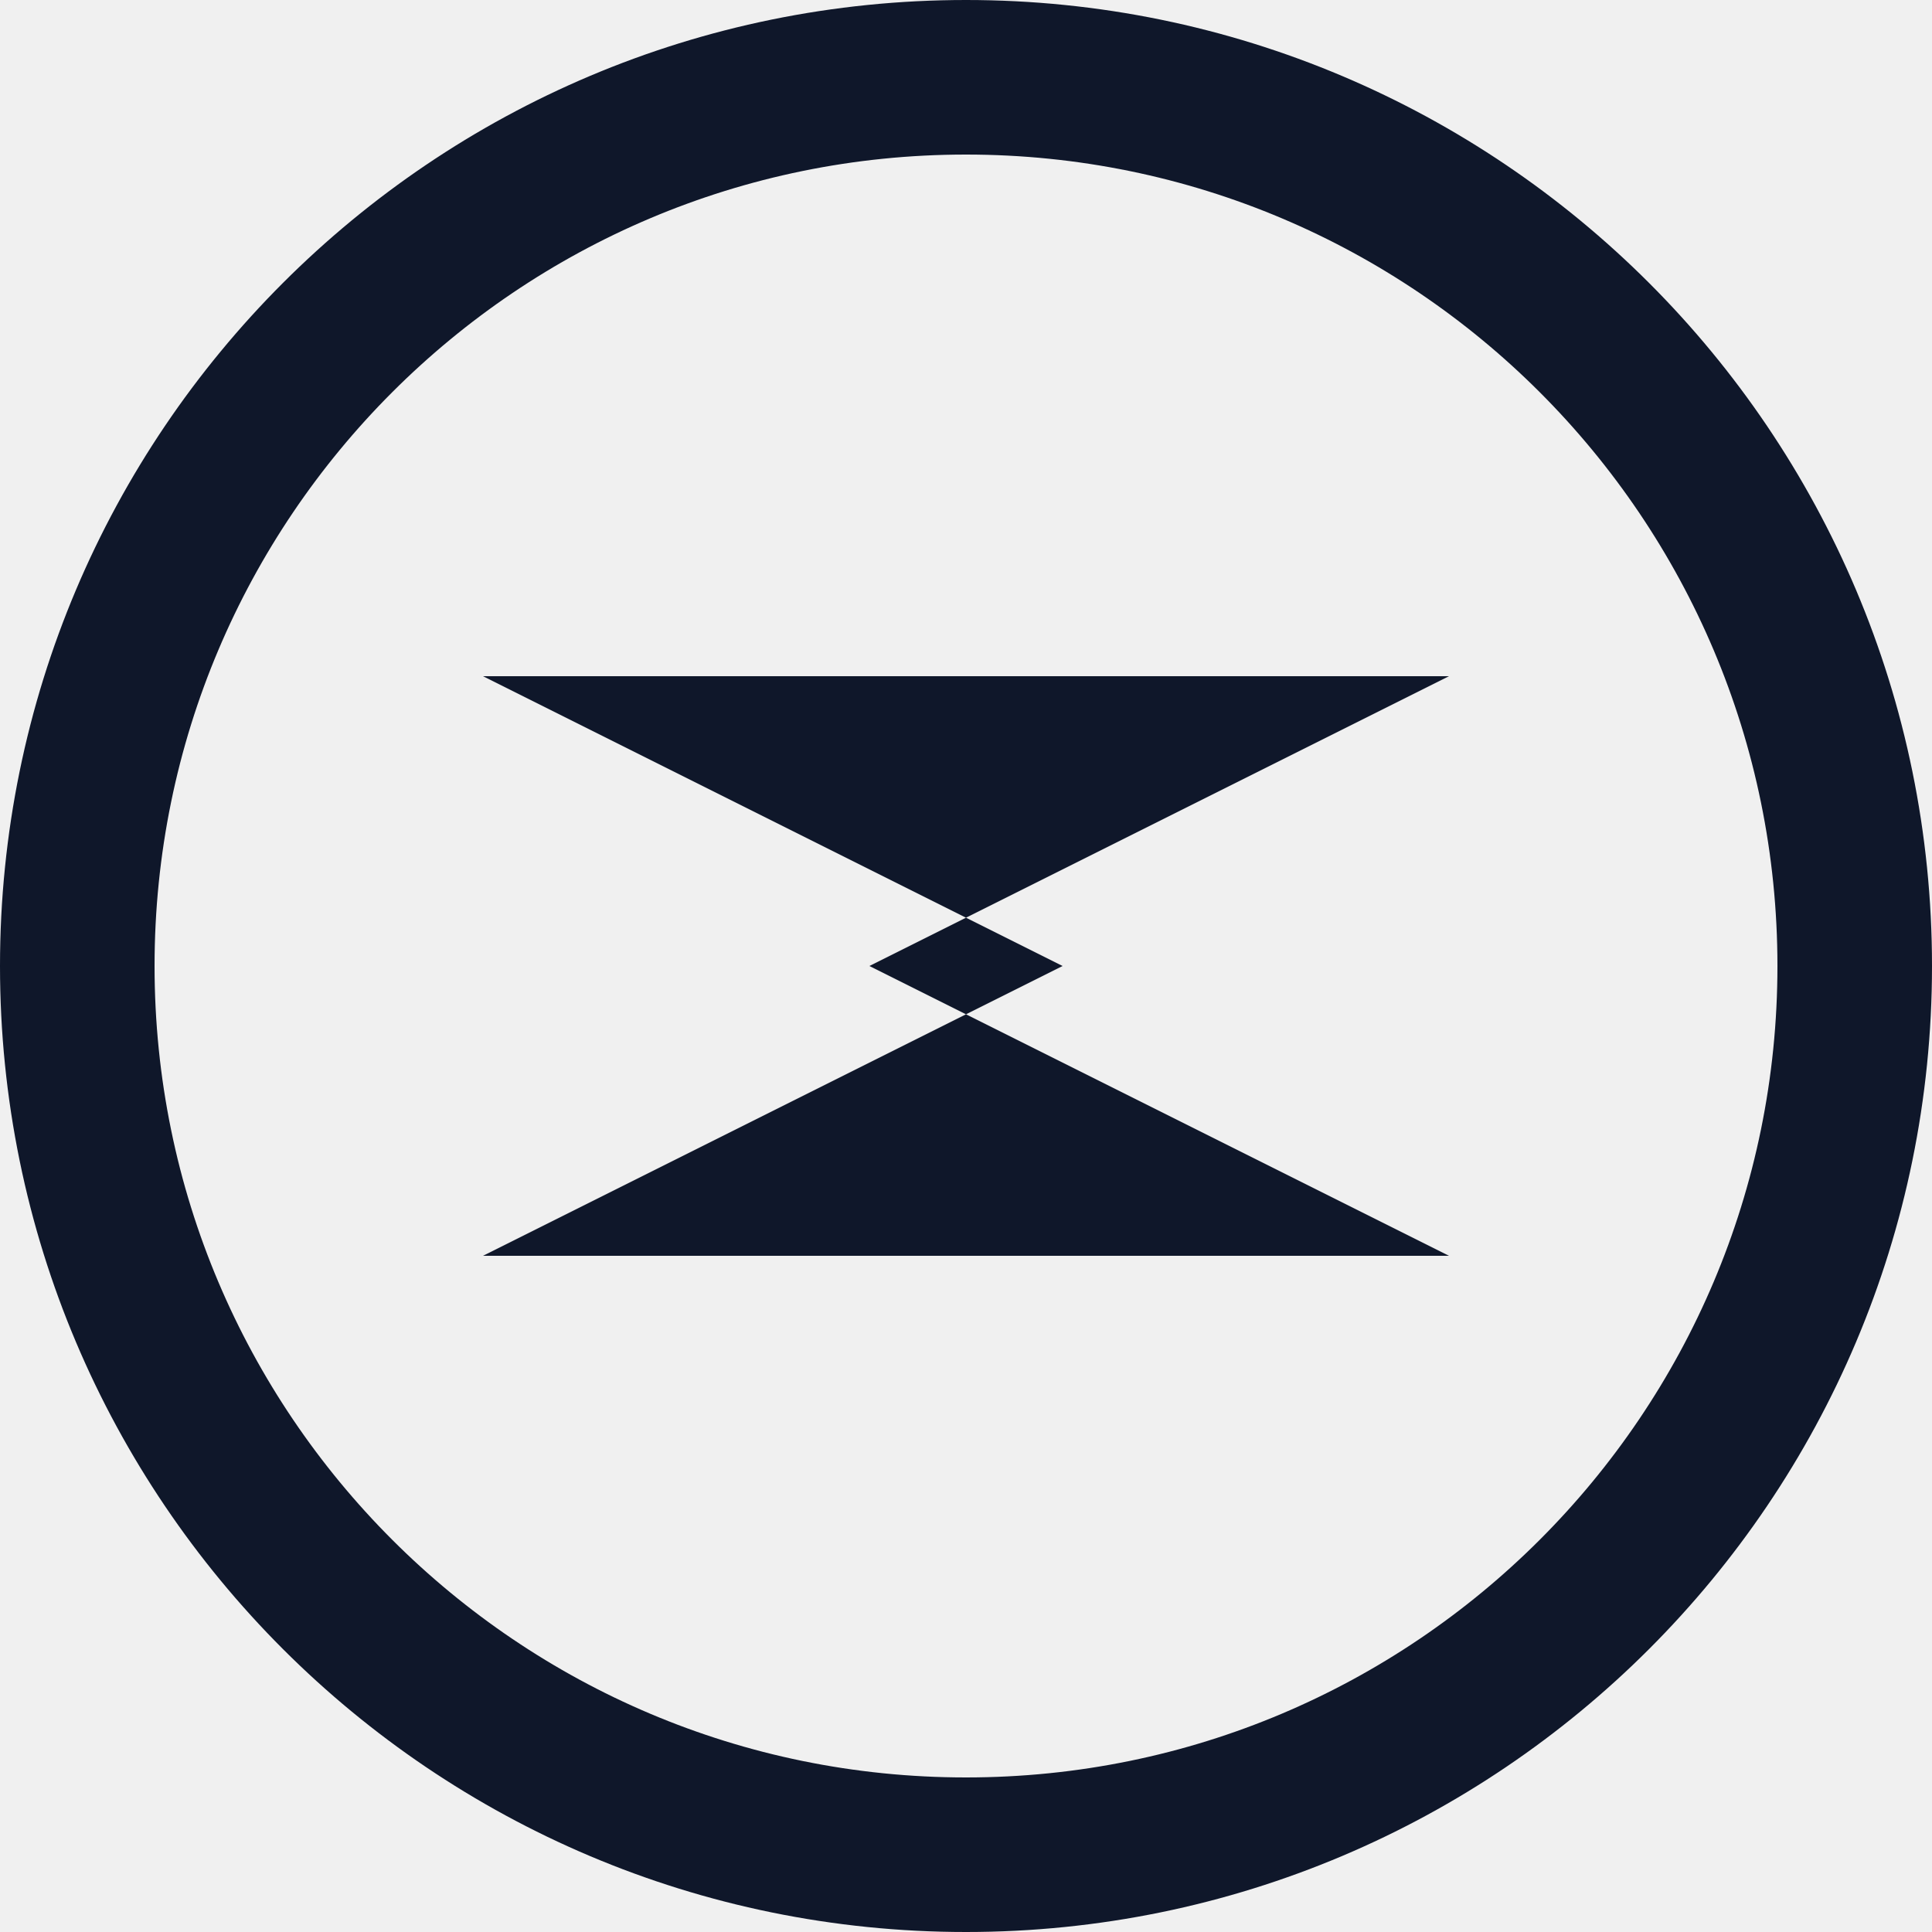
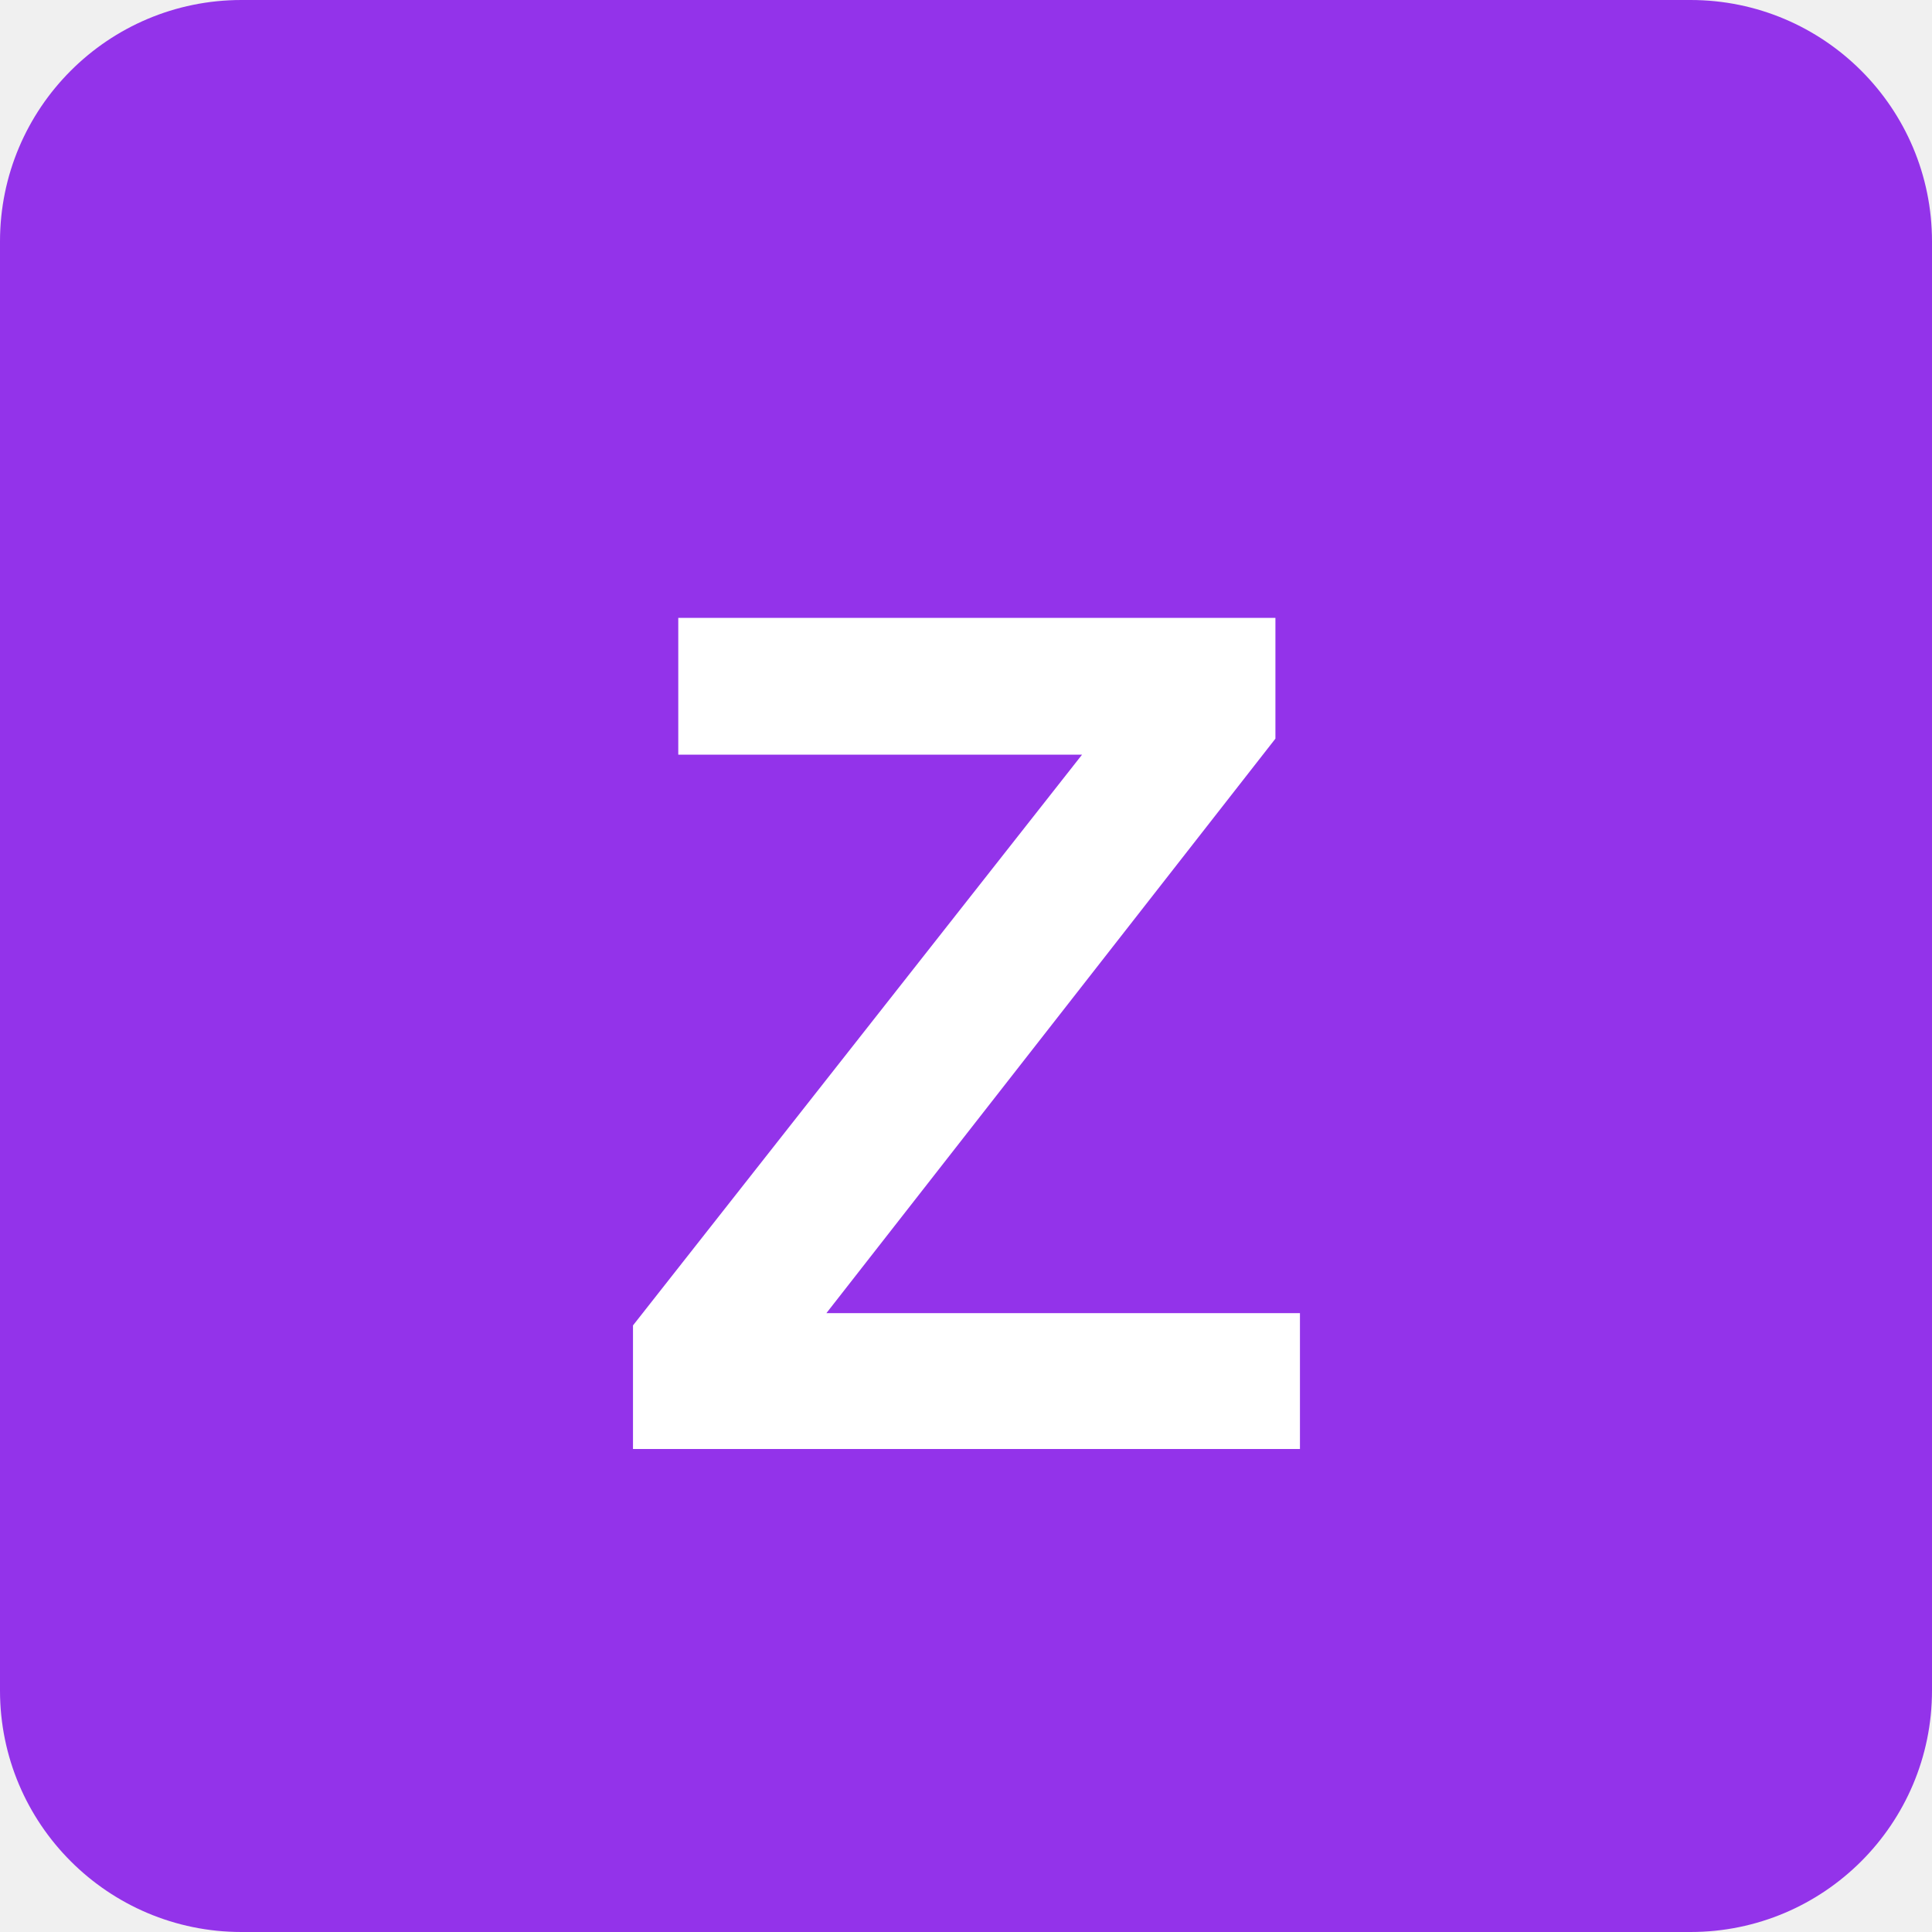
- <svg xmlns="http://www.w3.org/2000/svg" viewBox="0 0 100 100" aria-label="ZingLots favicon">
-   <circle cx="50" cy="50" r="46" fill="none" stroke="#0f172a" stroke-width="8" />
-   <path d="M25 35 L75 35 L45 50 L75 65 L25 65 L55 50 Z" fill="#0f172a" />
+ <svg xmlns="http://www.w3.org/2000/svg" viewBox="0 0 32 32">
+   <rect width="32" height="32" rx="4" fill="#9333ea" />
+   <text x="16" y="24" font-family="Arial, sans-serif" font-size="20" font-weight="bold" text-anchor="middle" fill="white">Z</text>
</svg>
